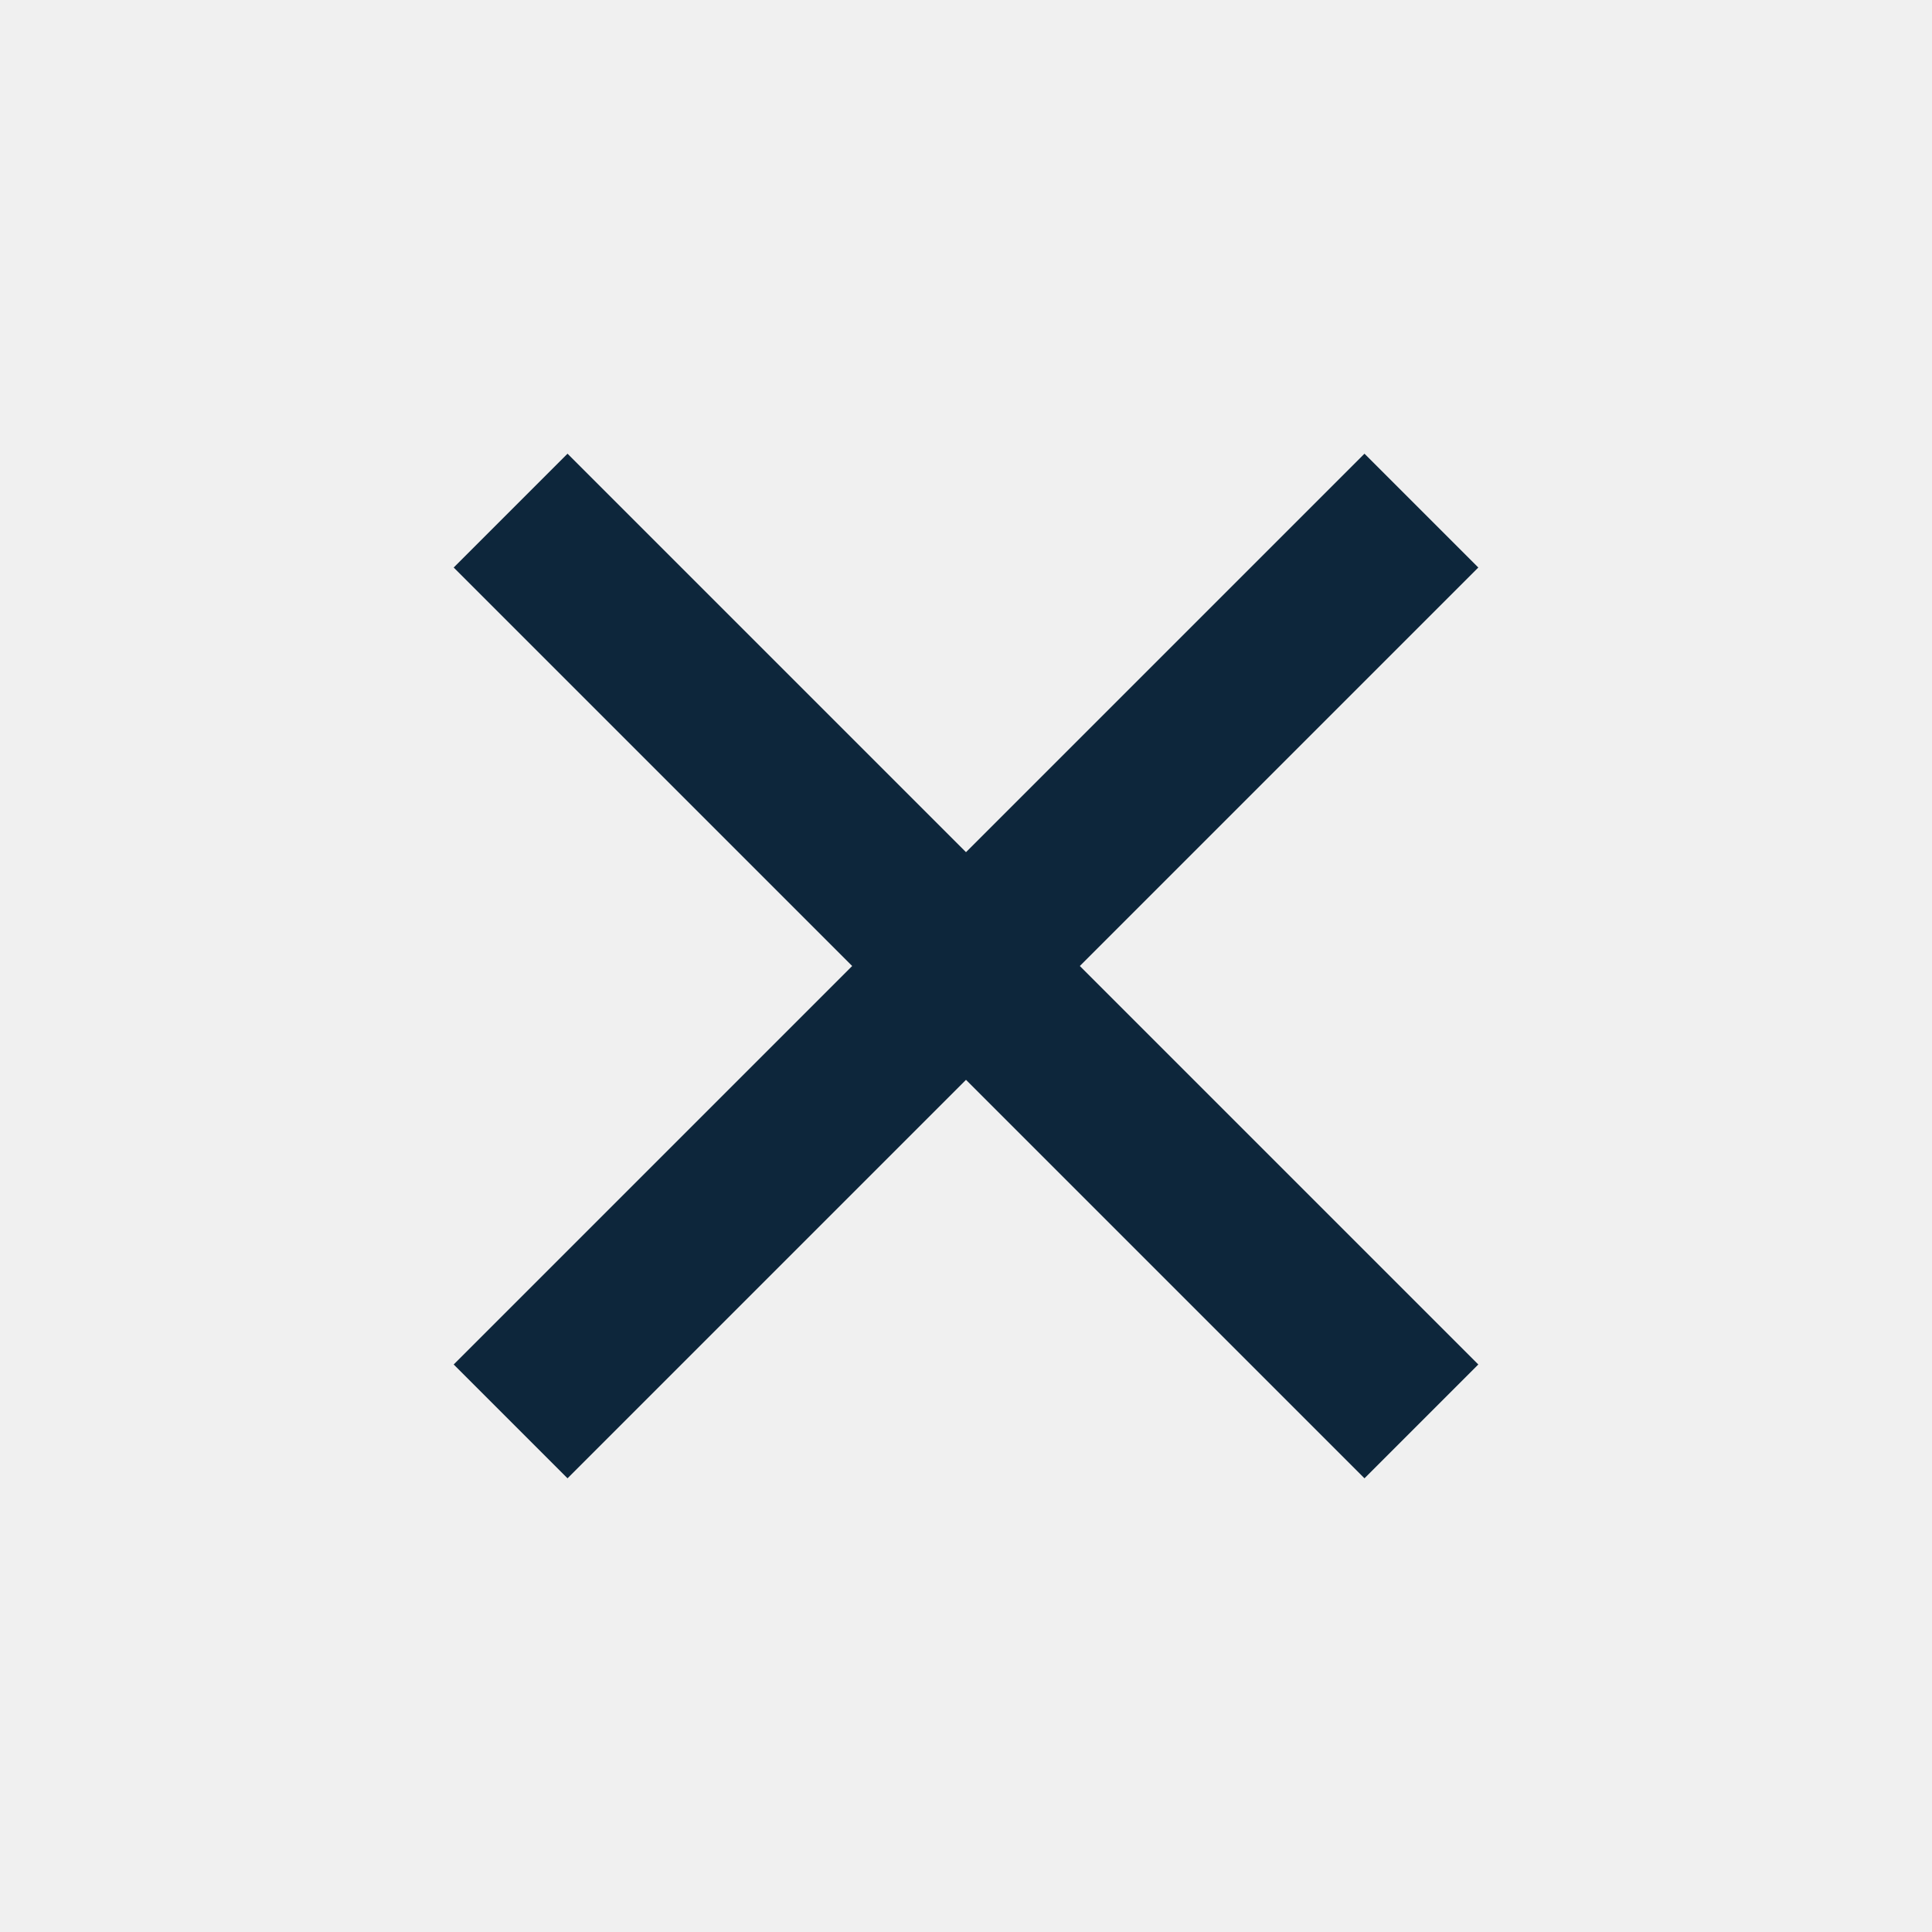
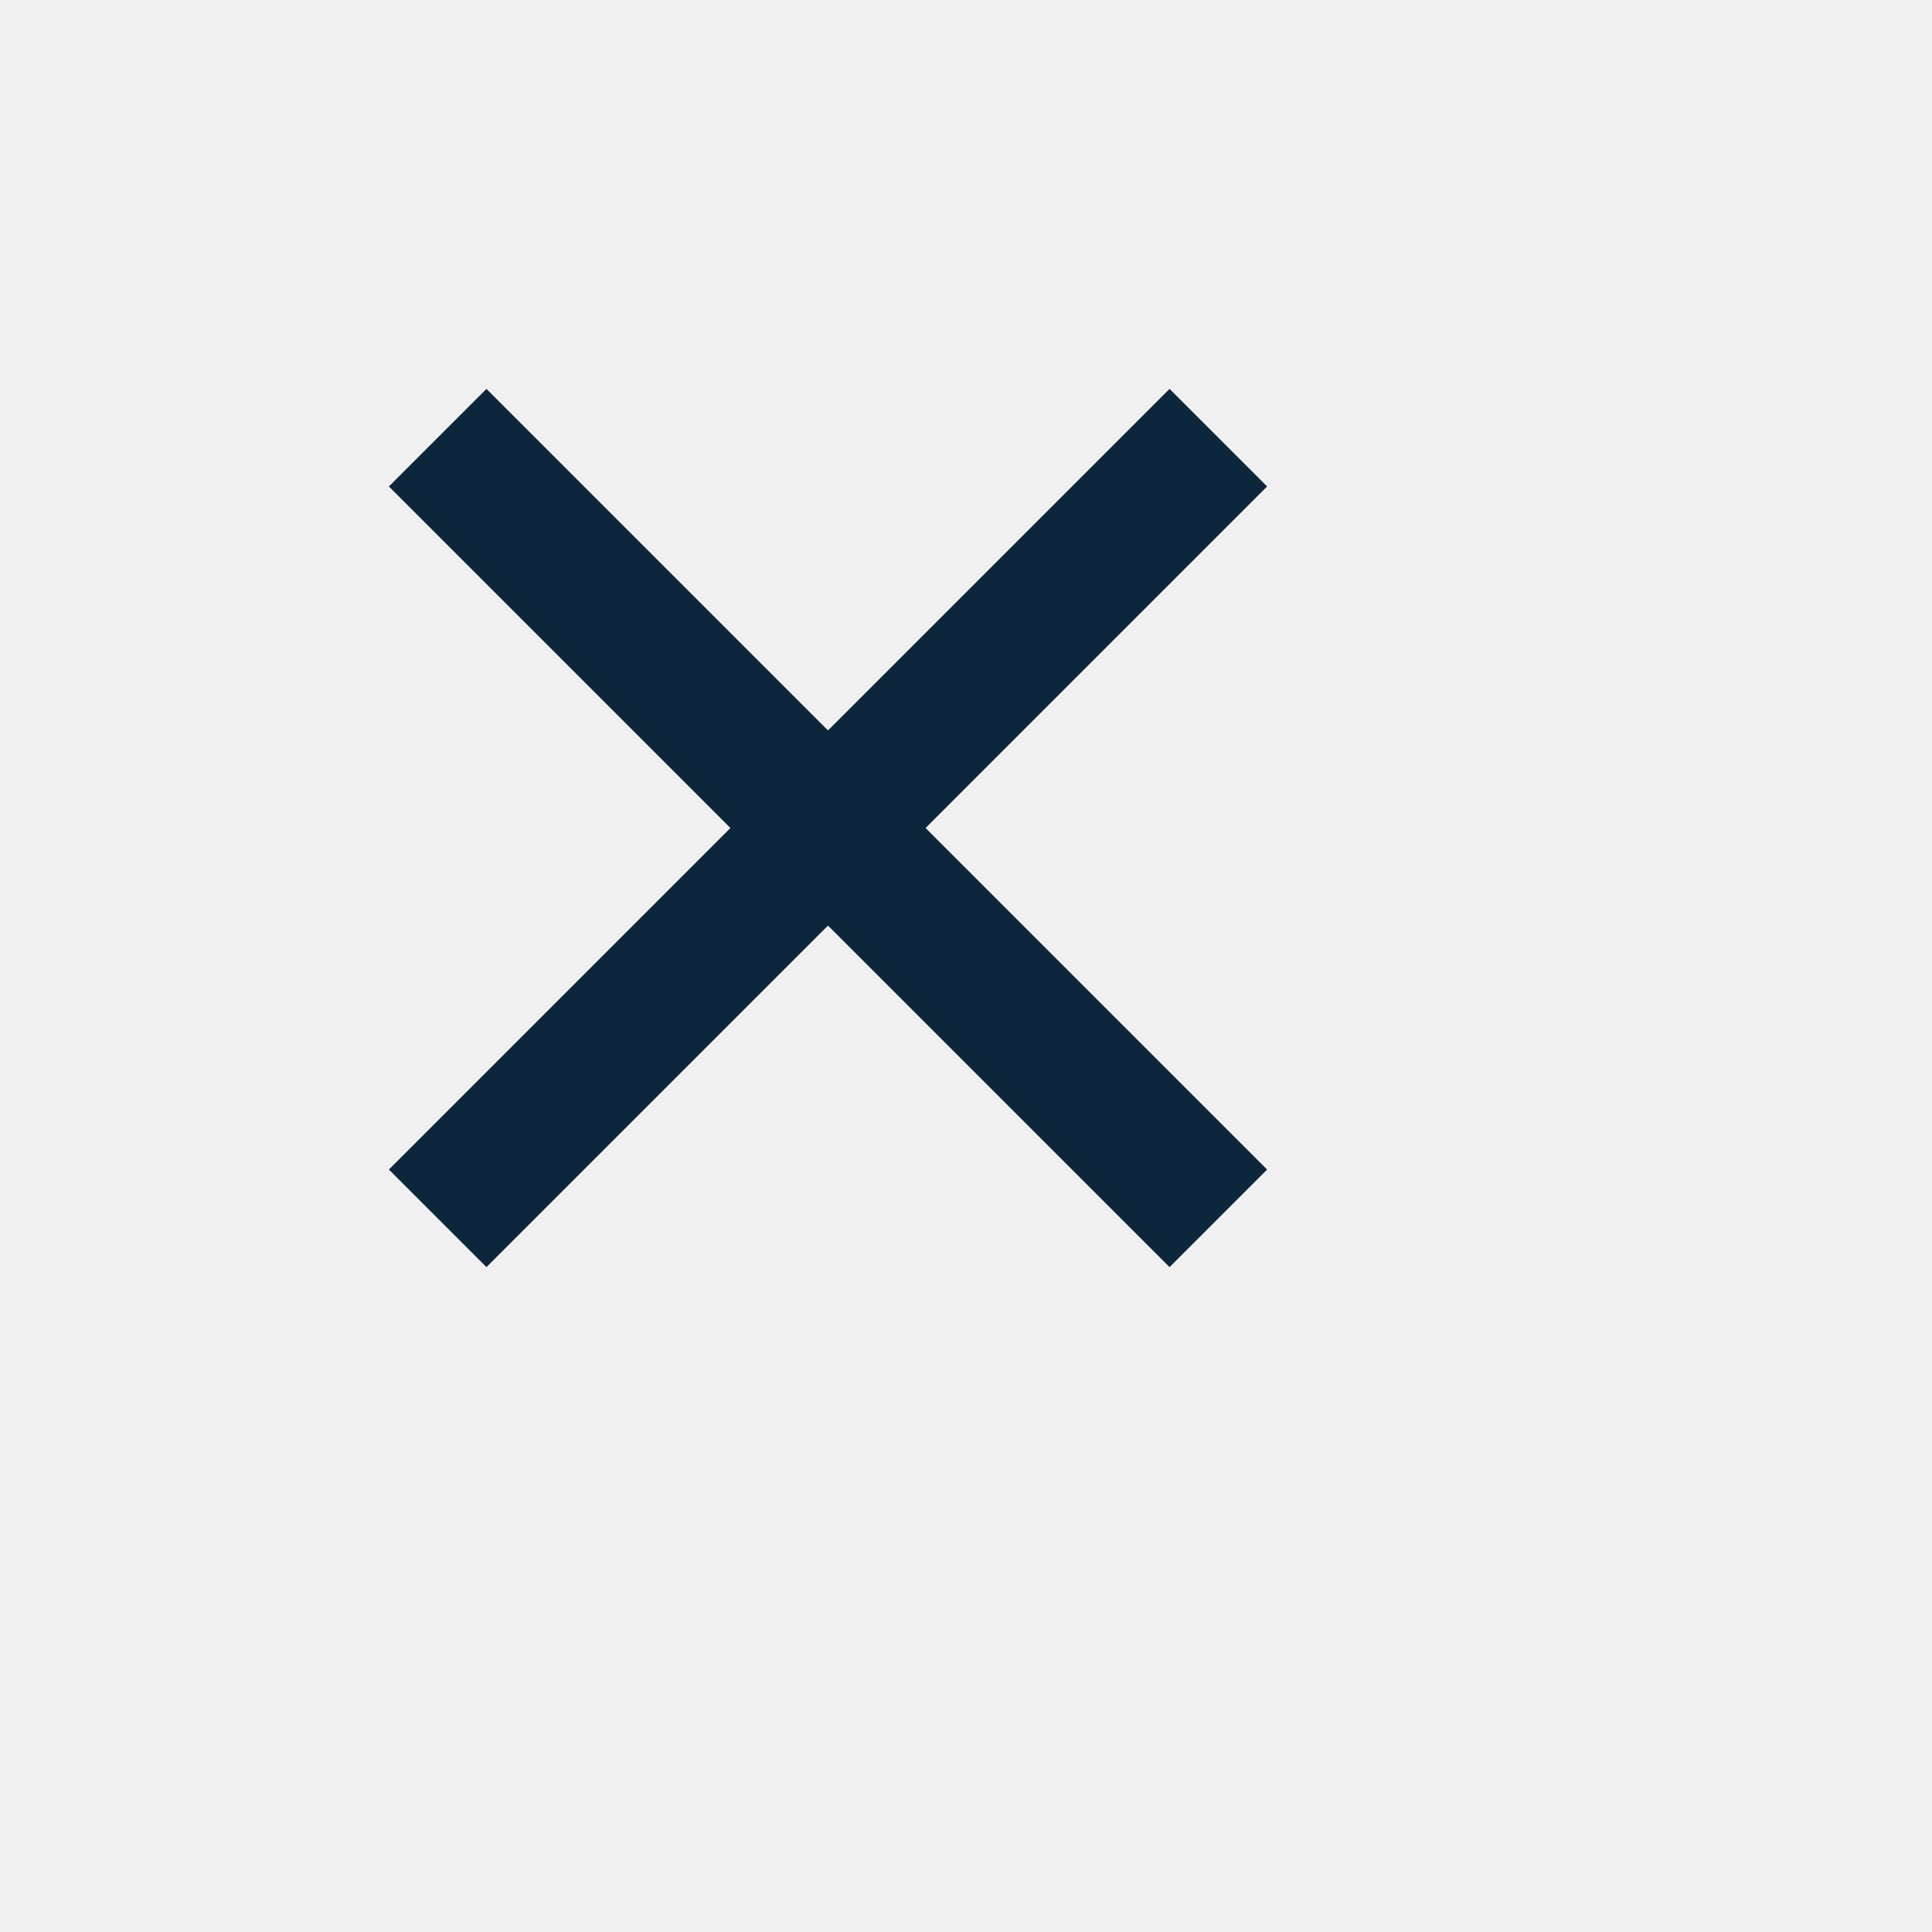
- <svg xmlns="http://www.w3.org/2000/svg" width="24" height="24" viewBox="0 0 24 24" fill="none">
+ <svg xmlns="http://www.w3.org/2000/svg" width="28" height="28" viewBox="0 0 28 28" fill="none">
  <g clip-path="url(#clip0_1987_28577)">
    <path d="M12 10.586L16.95 5.636L18.364 7.05L13.414 12L18.364 16.95L16.95 18.364L12 13.414L7.05 18.364L5.636 16.95L10.586 12L5.636 7.05L7.05 5.636L12 10.586Z" fill="#0D263B" />
  </g>
  <defs>
    <clipPath id="clip0_1987_28577">
      <rect width="24" height="24" fill="white" />
    </clipPath>
  </defs>
</svg>
